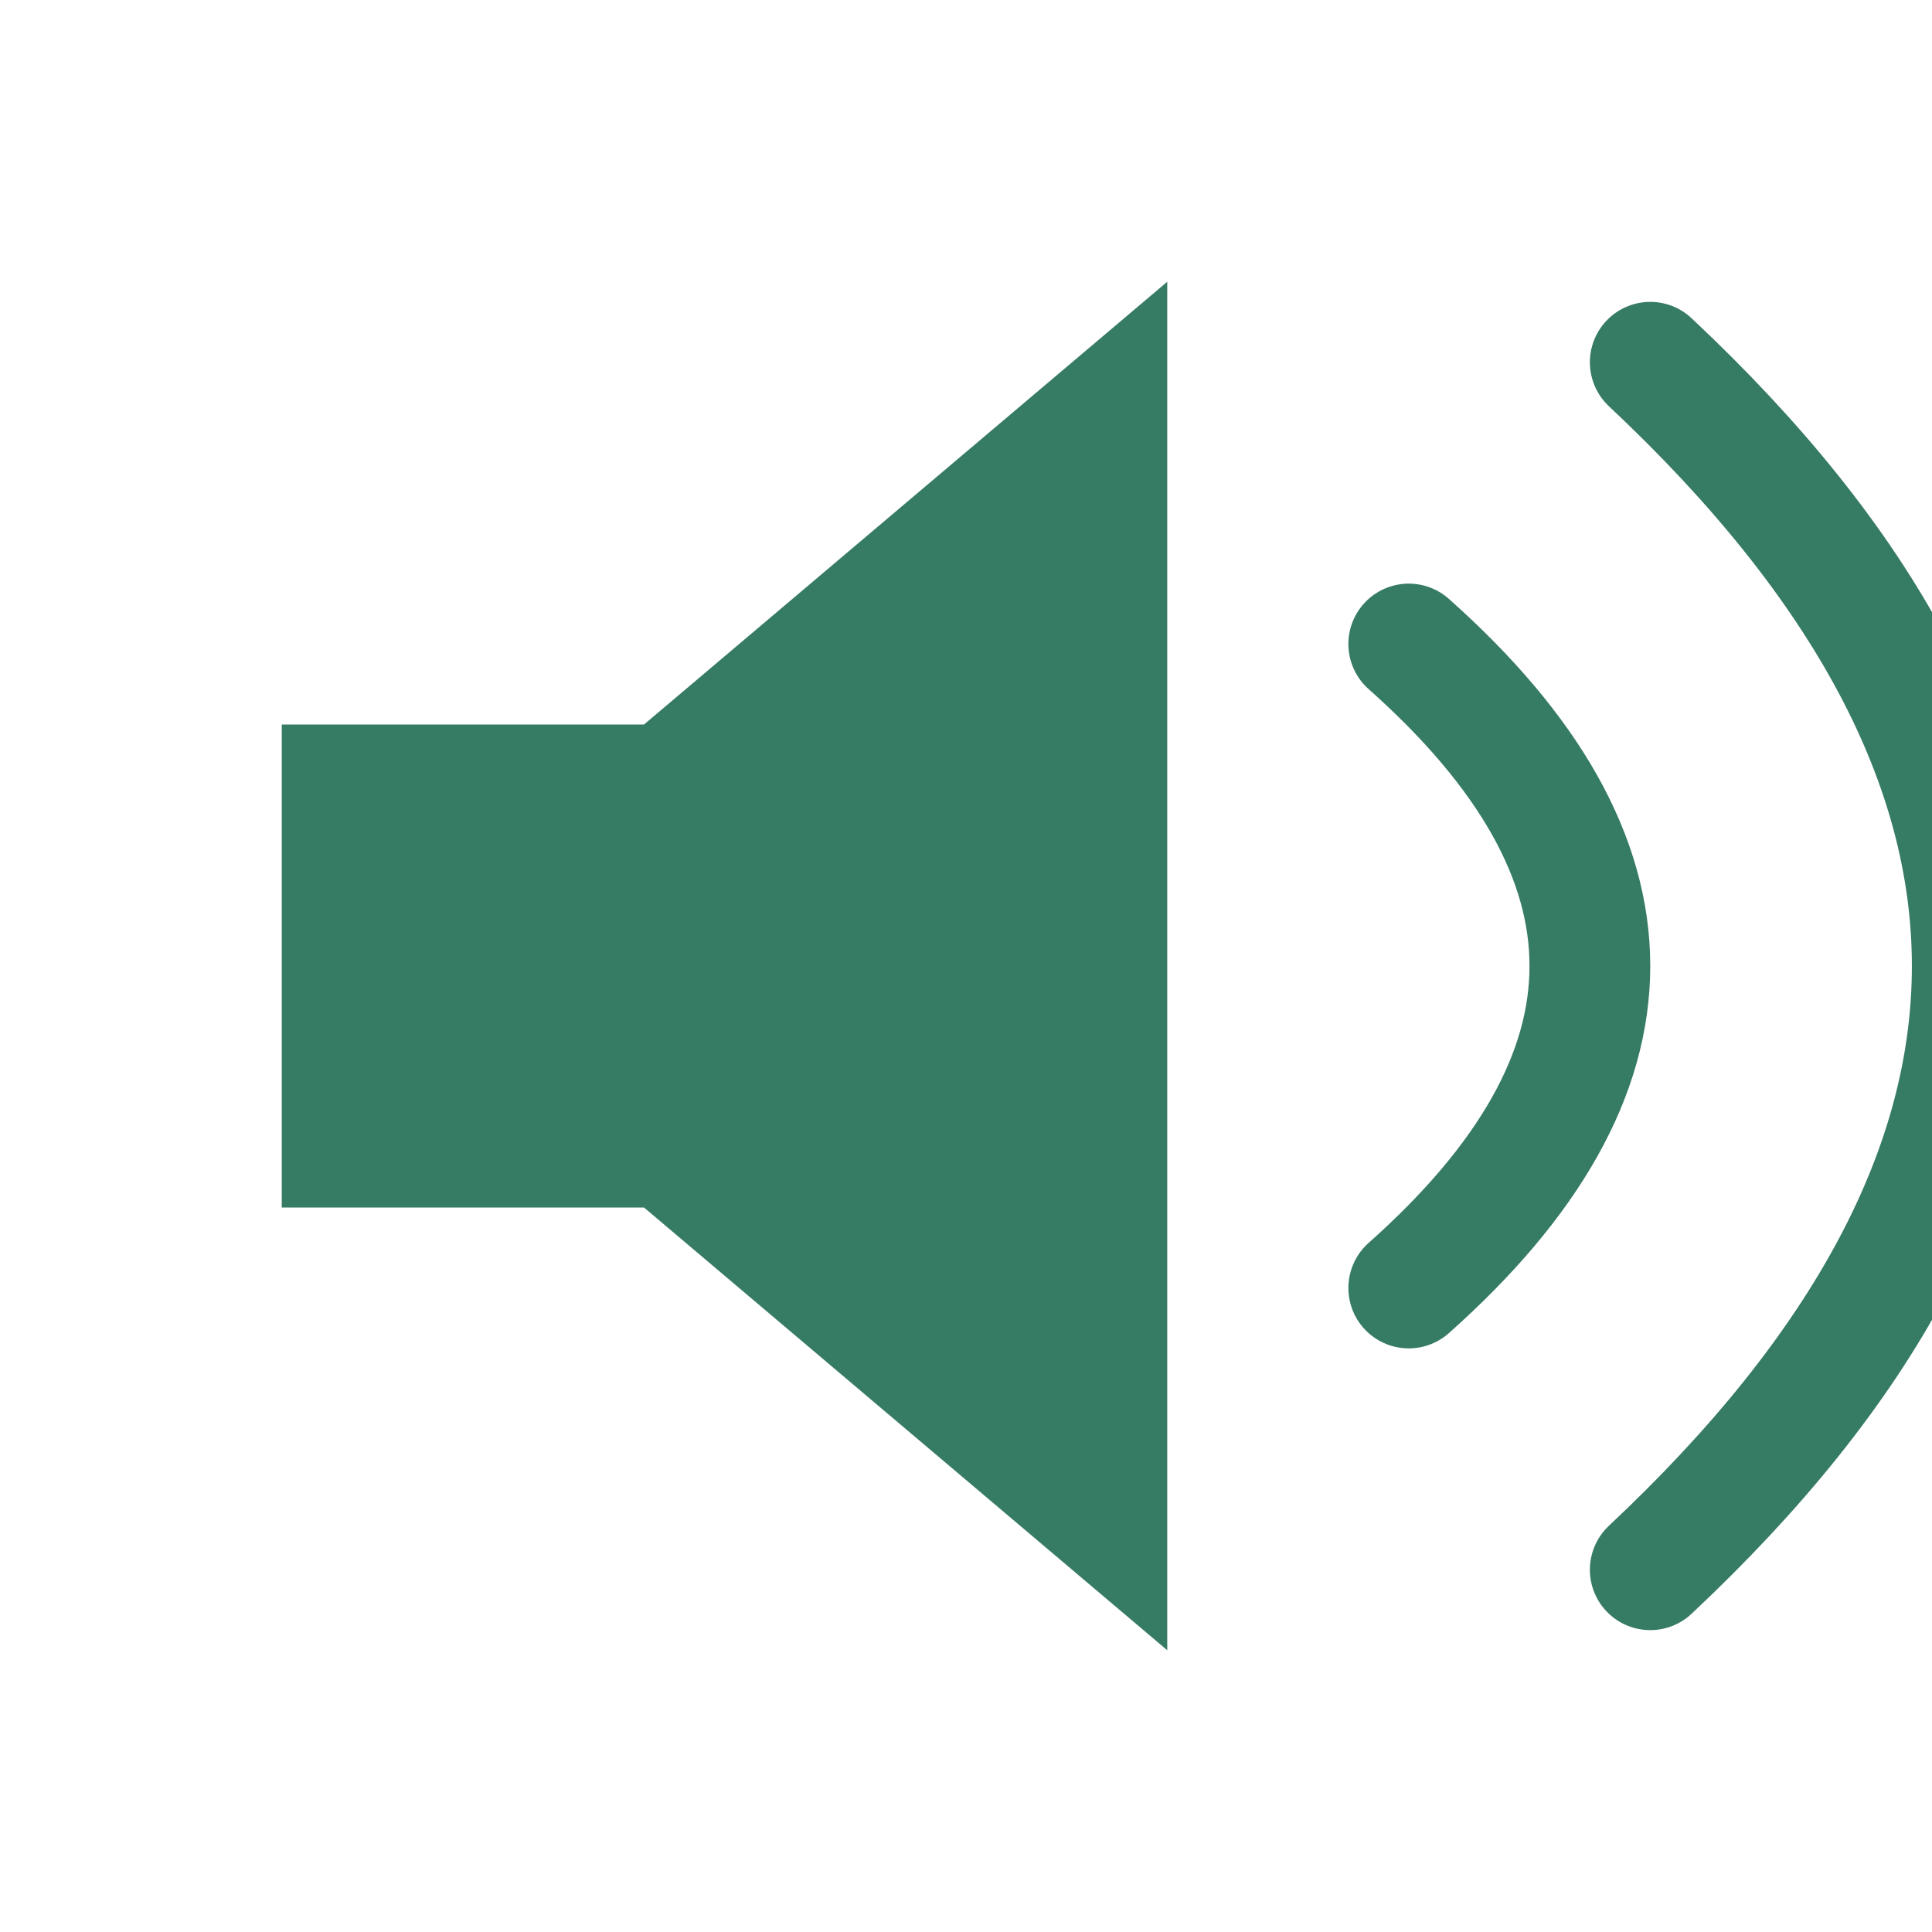
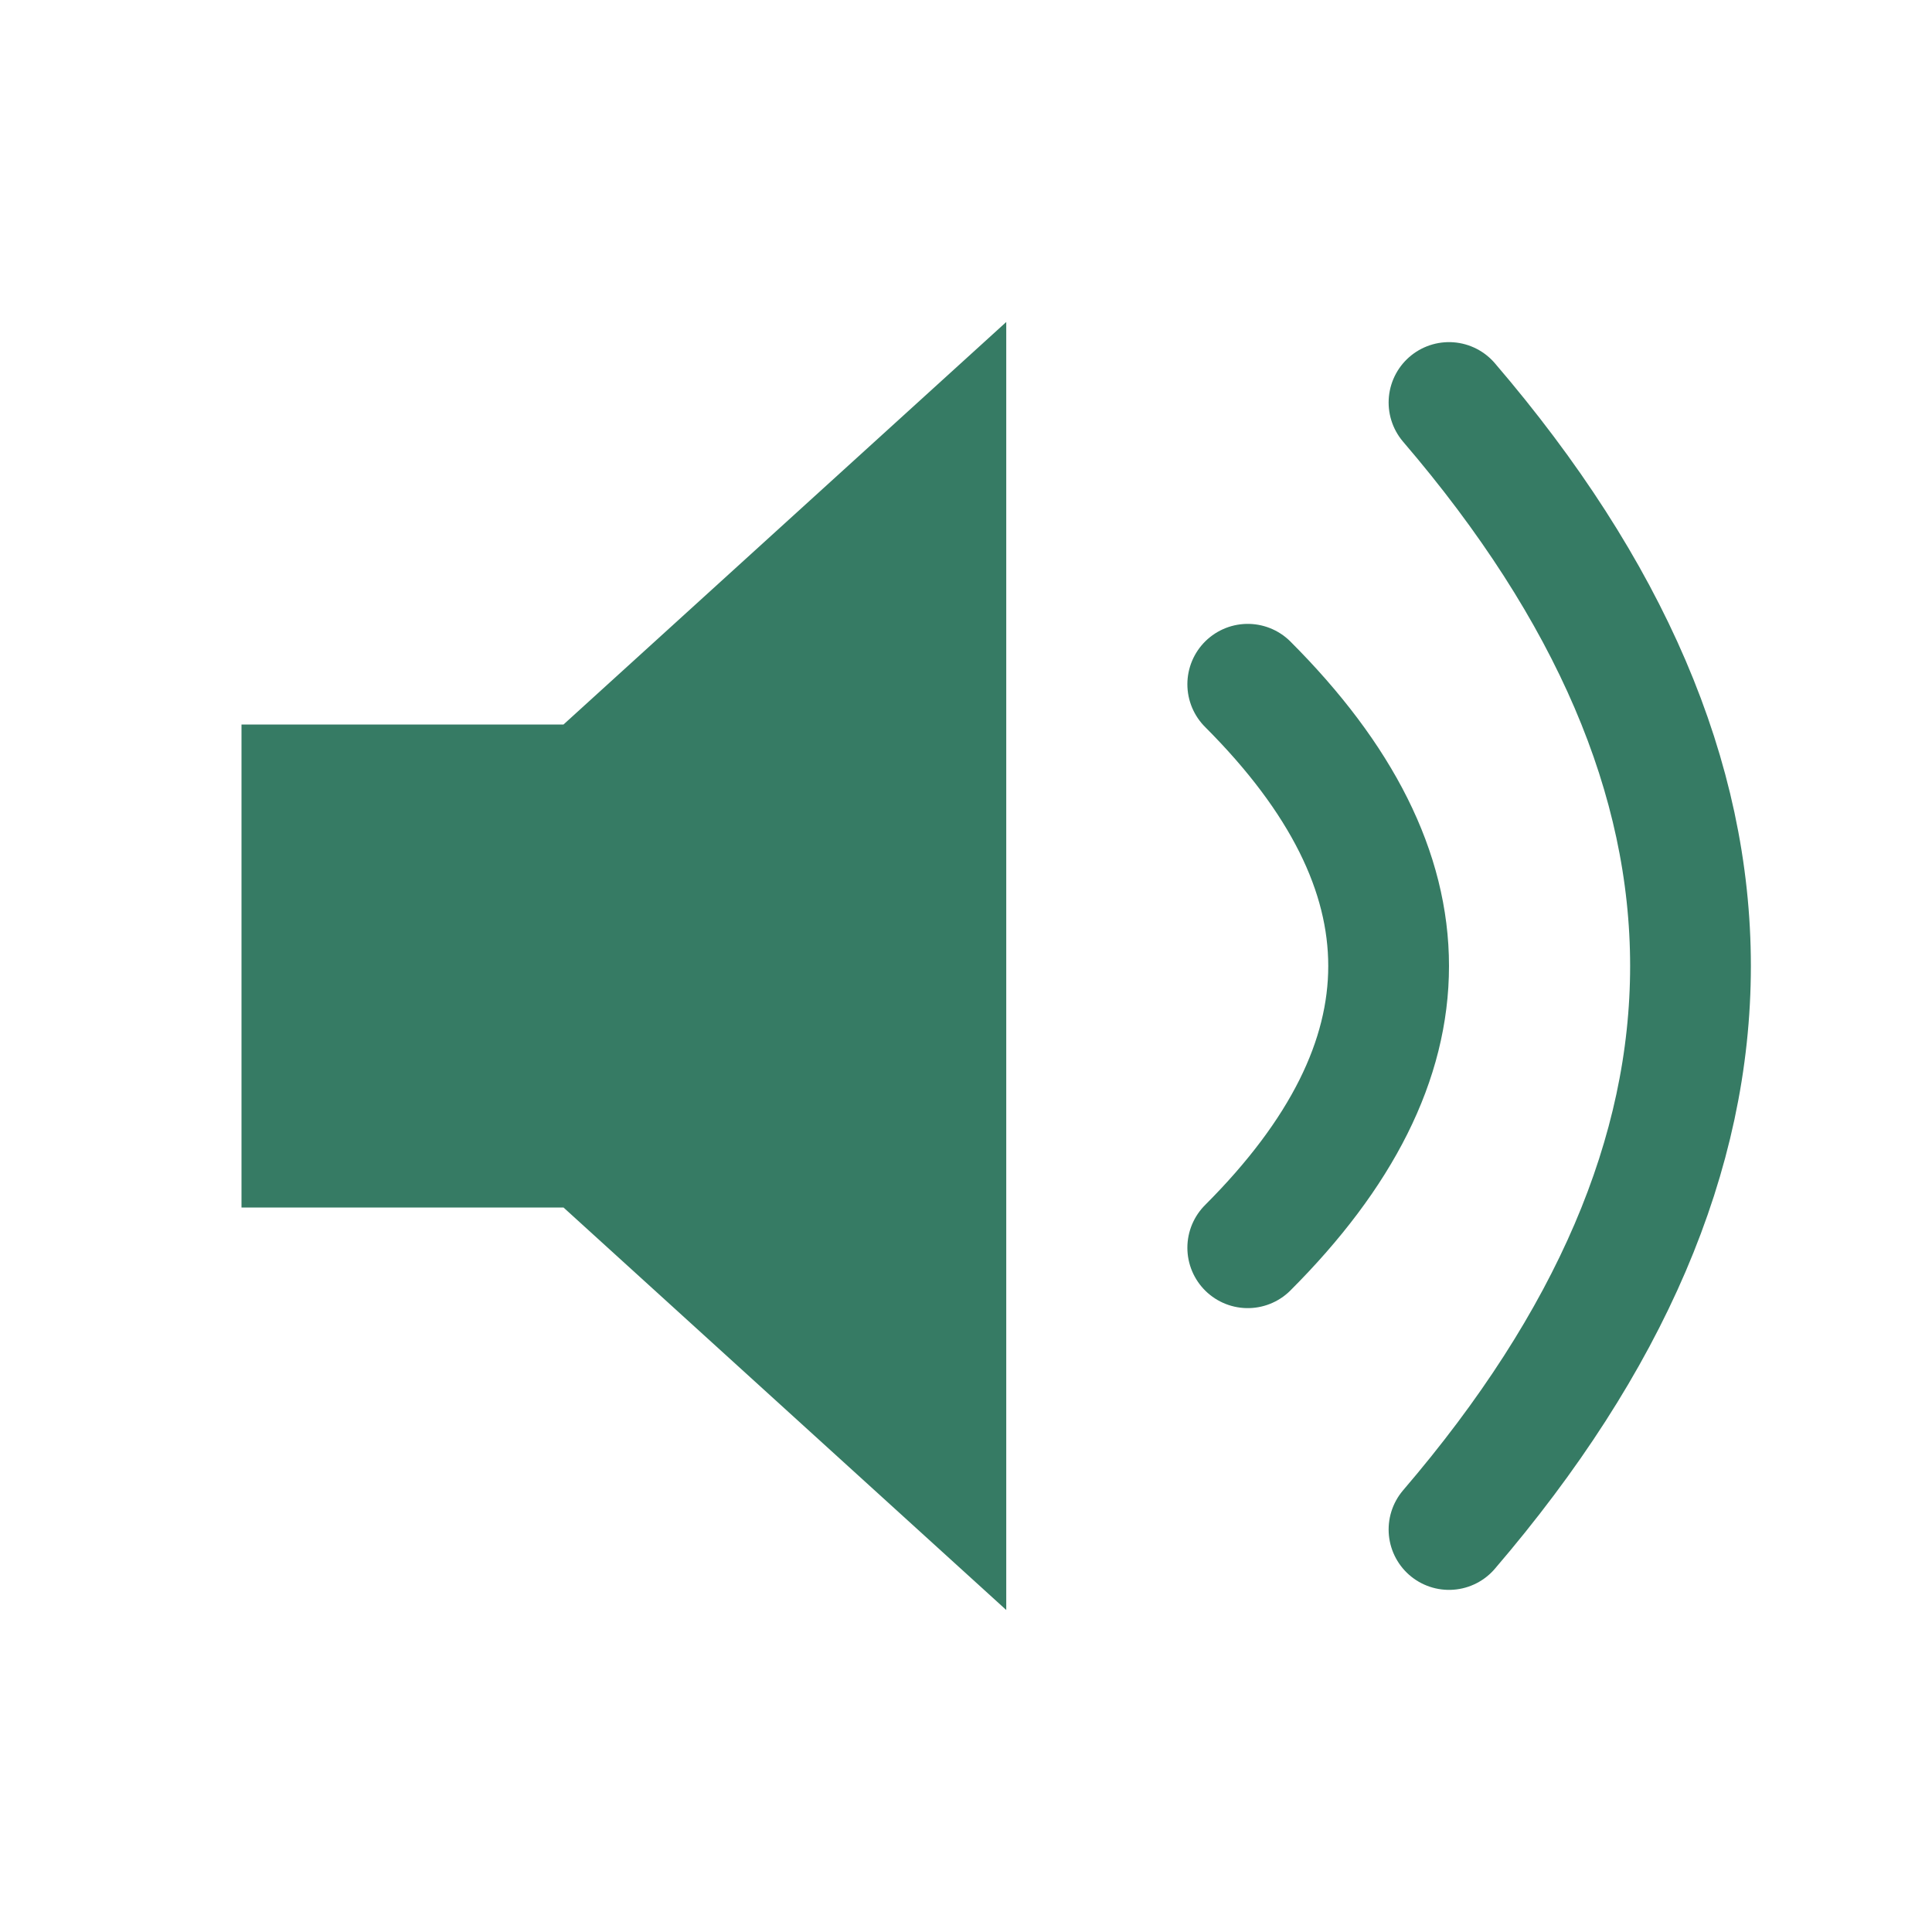
<svg xmlns="http://www.w3.org/2000/svg" width="48" height="48" viewBox="0 0 48 48">
-   <path d="M7 18h9L29 7v34L16 30H7z" fill="#367b64" />
-   <path d="M35 16q9 8 0 16m6-23q16 15 0 30" stroke="#367b64" stroke-width="3" fill="none" stroke-linecap="round" />
+   <path d="M6 18h8L25 8v32L14 30H6z" fill="#367b64" />
+   <path d="M31 17q7 7 0 14M36 10q12 14 0 28" stroke="#367b64" stroke-width="3" fill="none" stroke-linecap="round" />
</svg>
